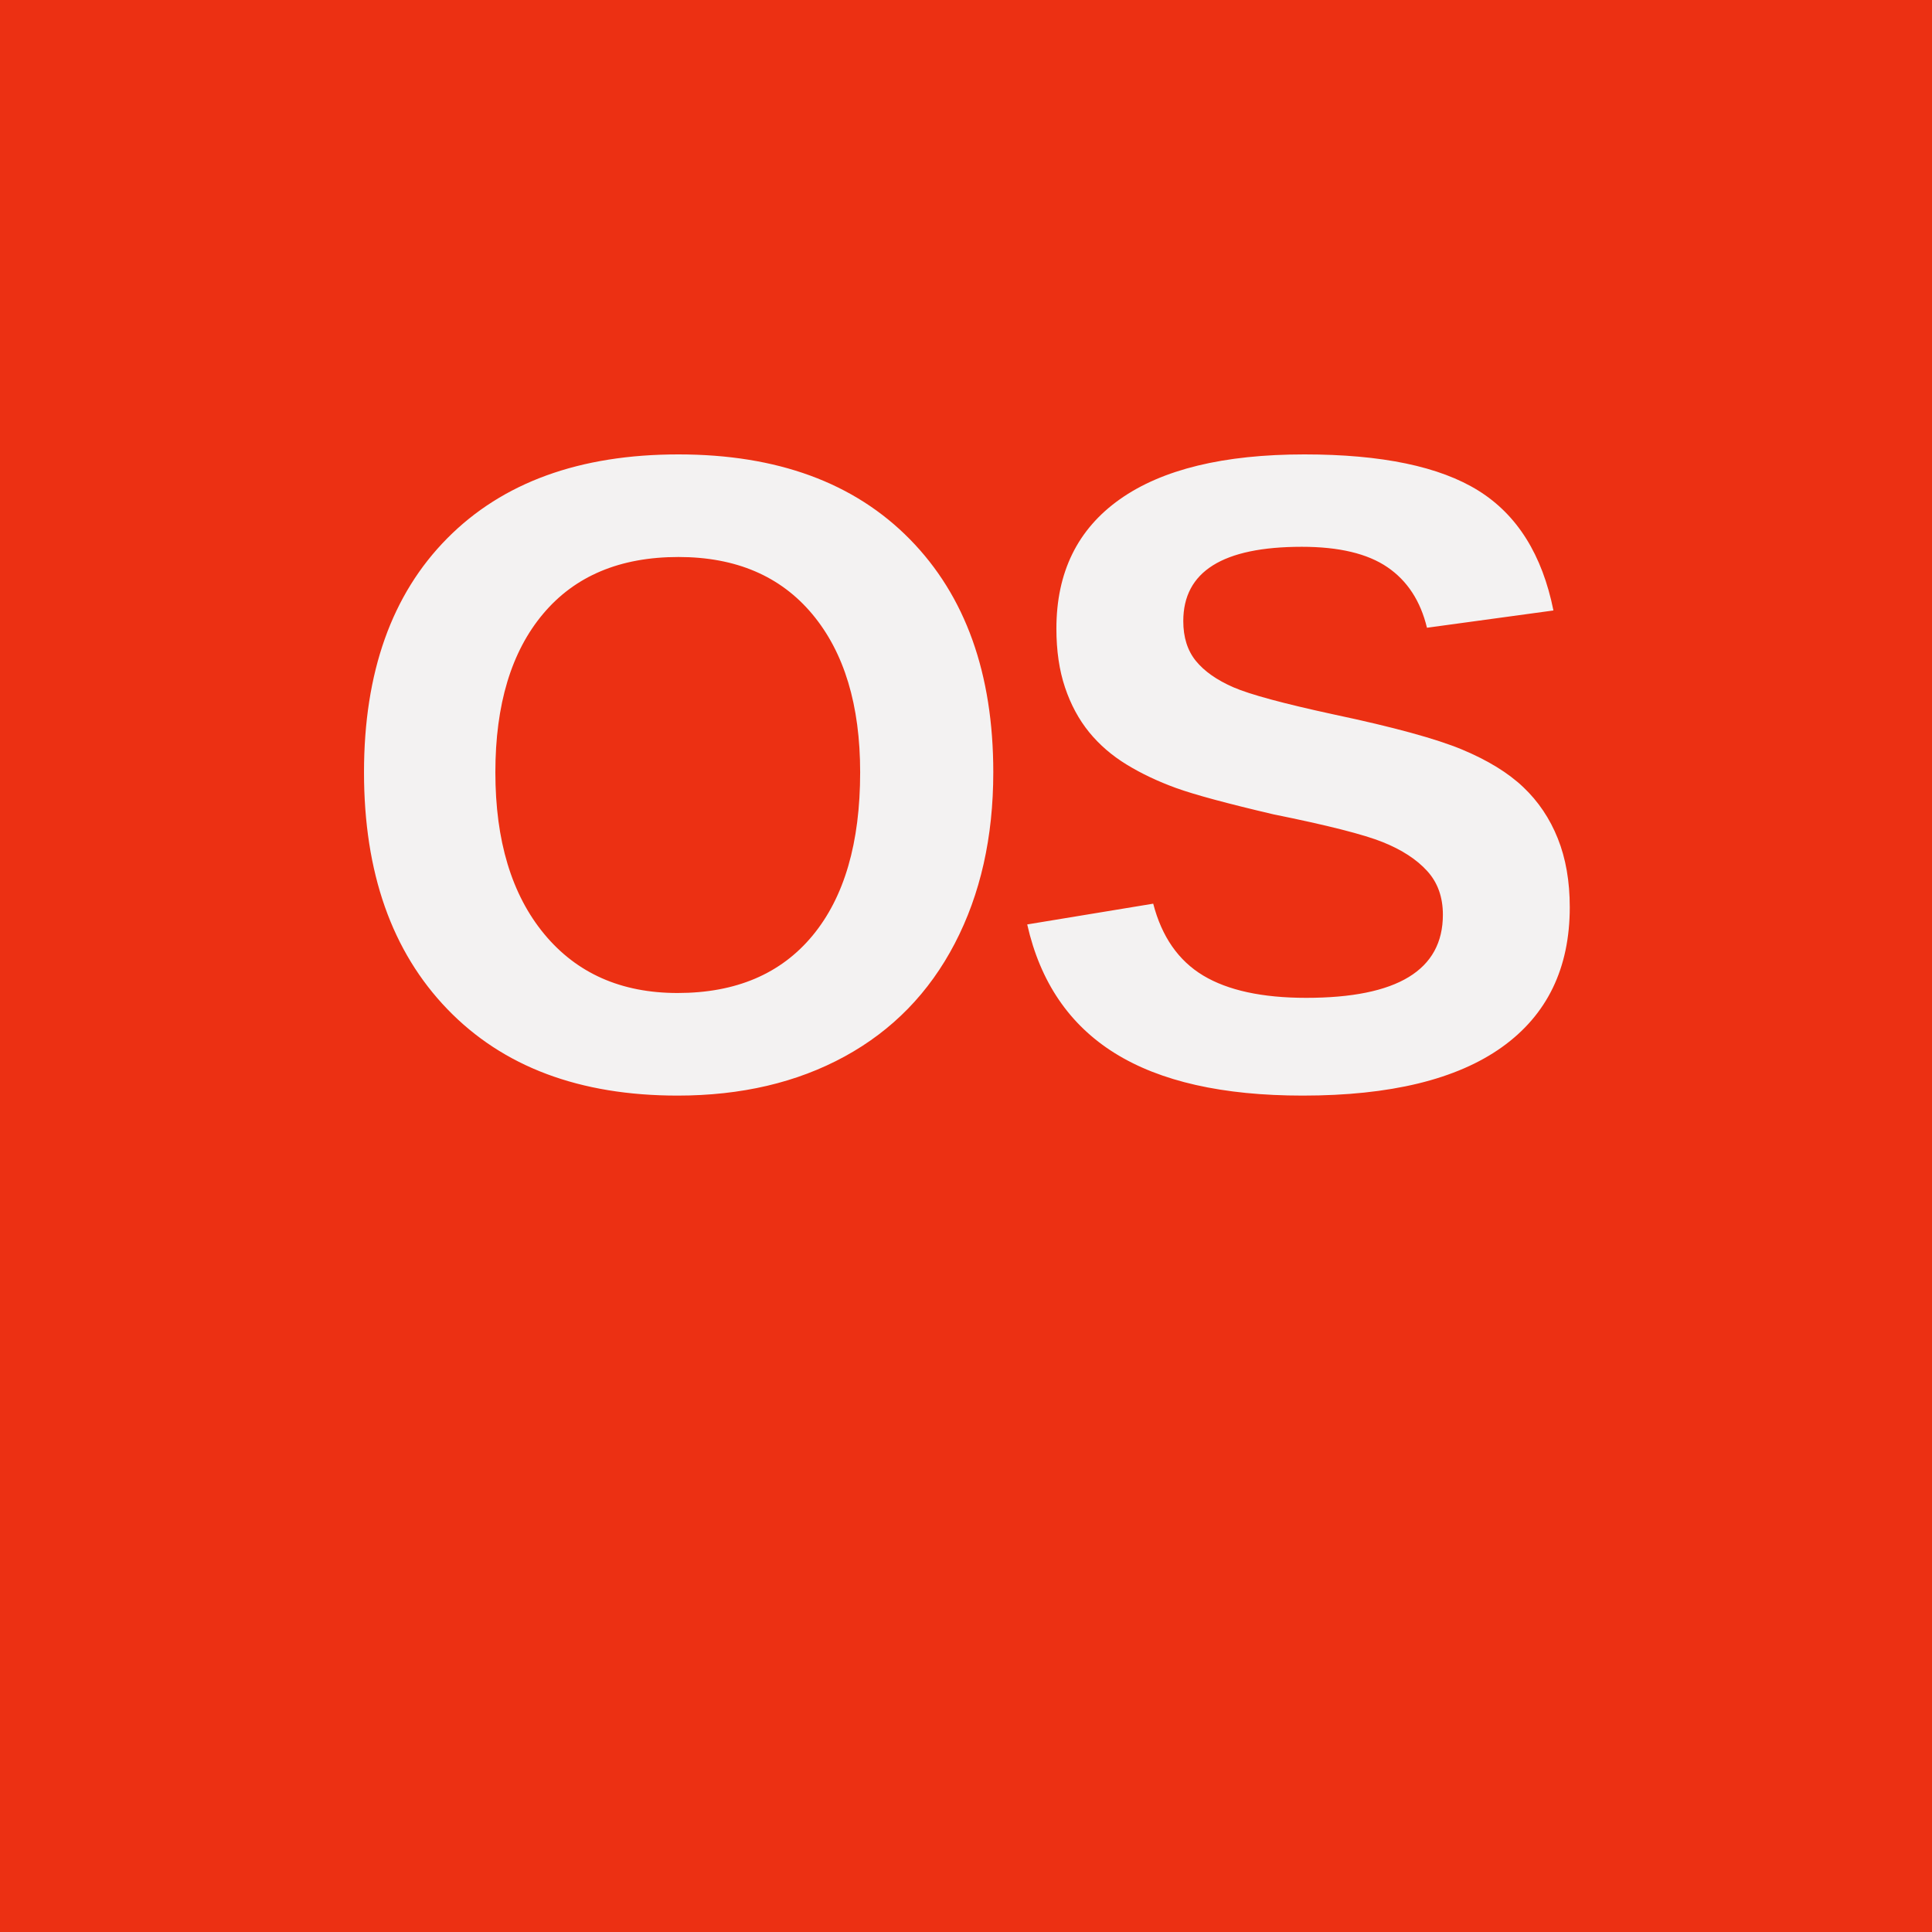
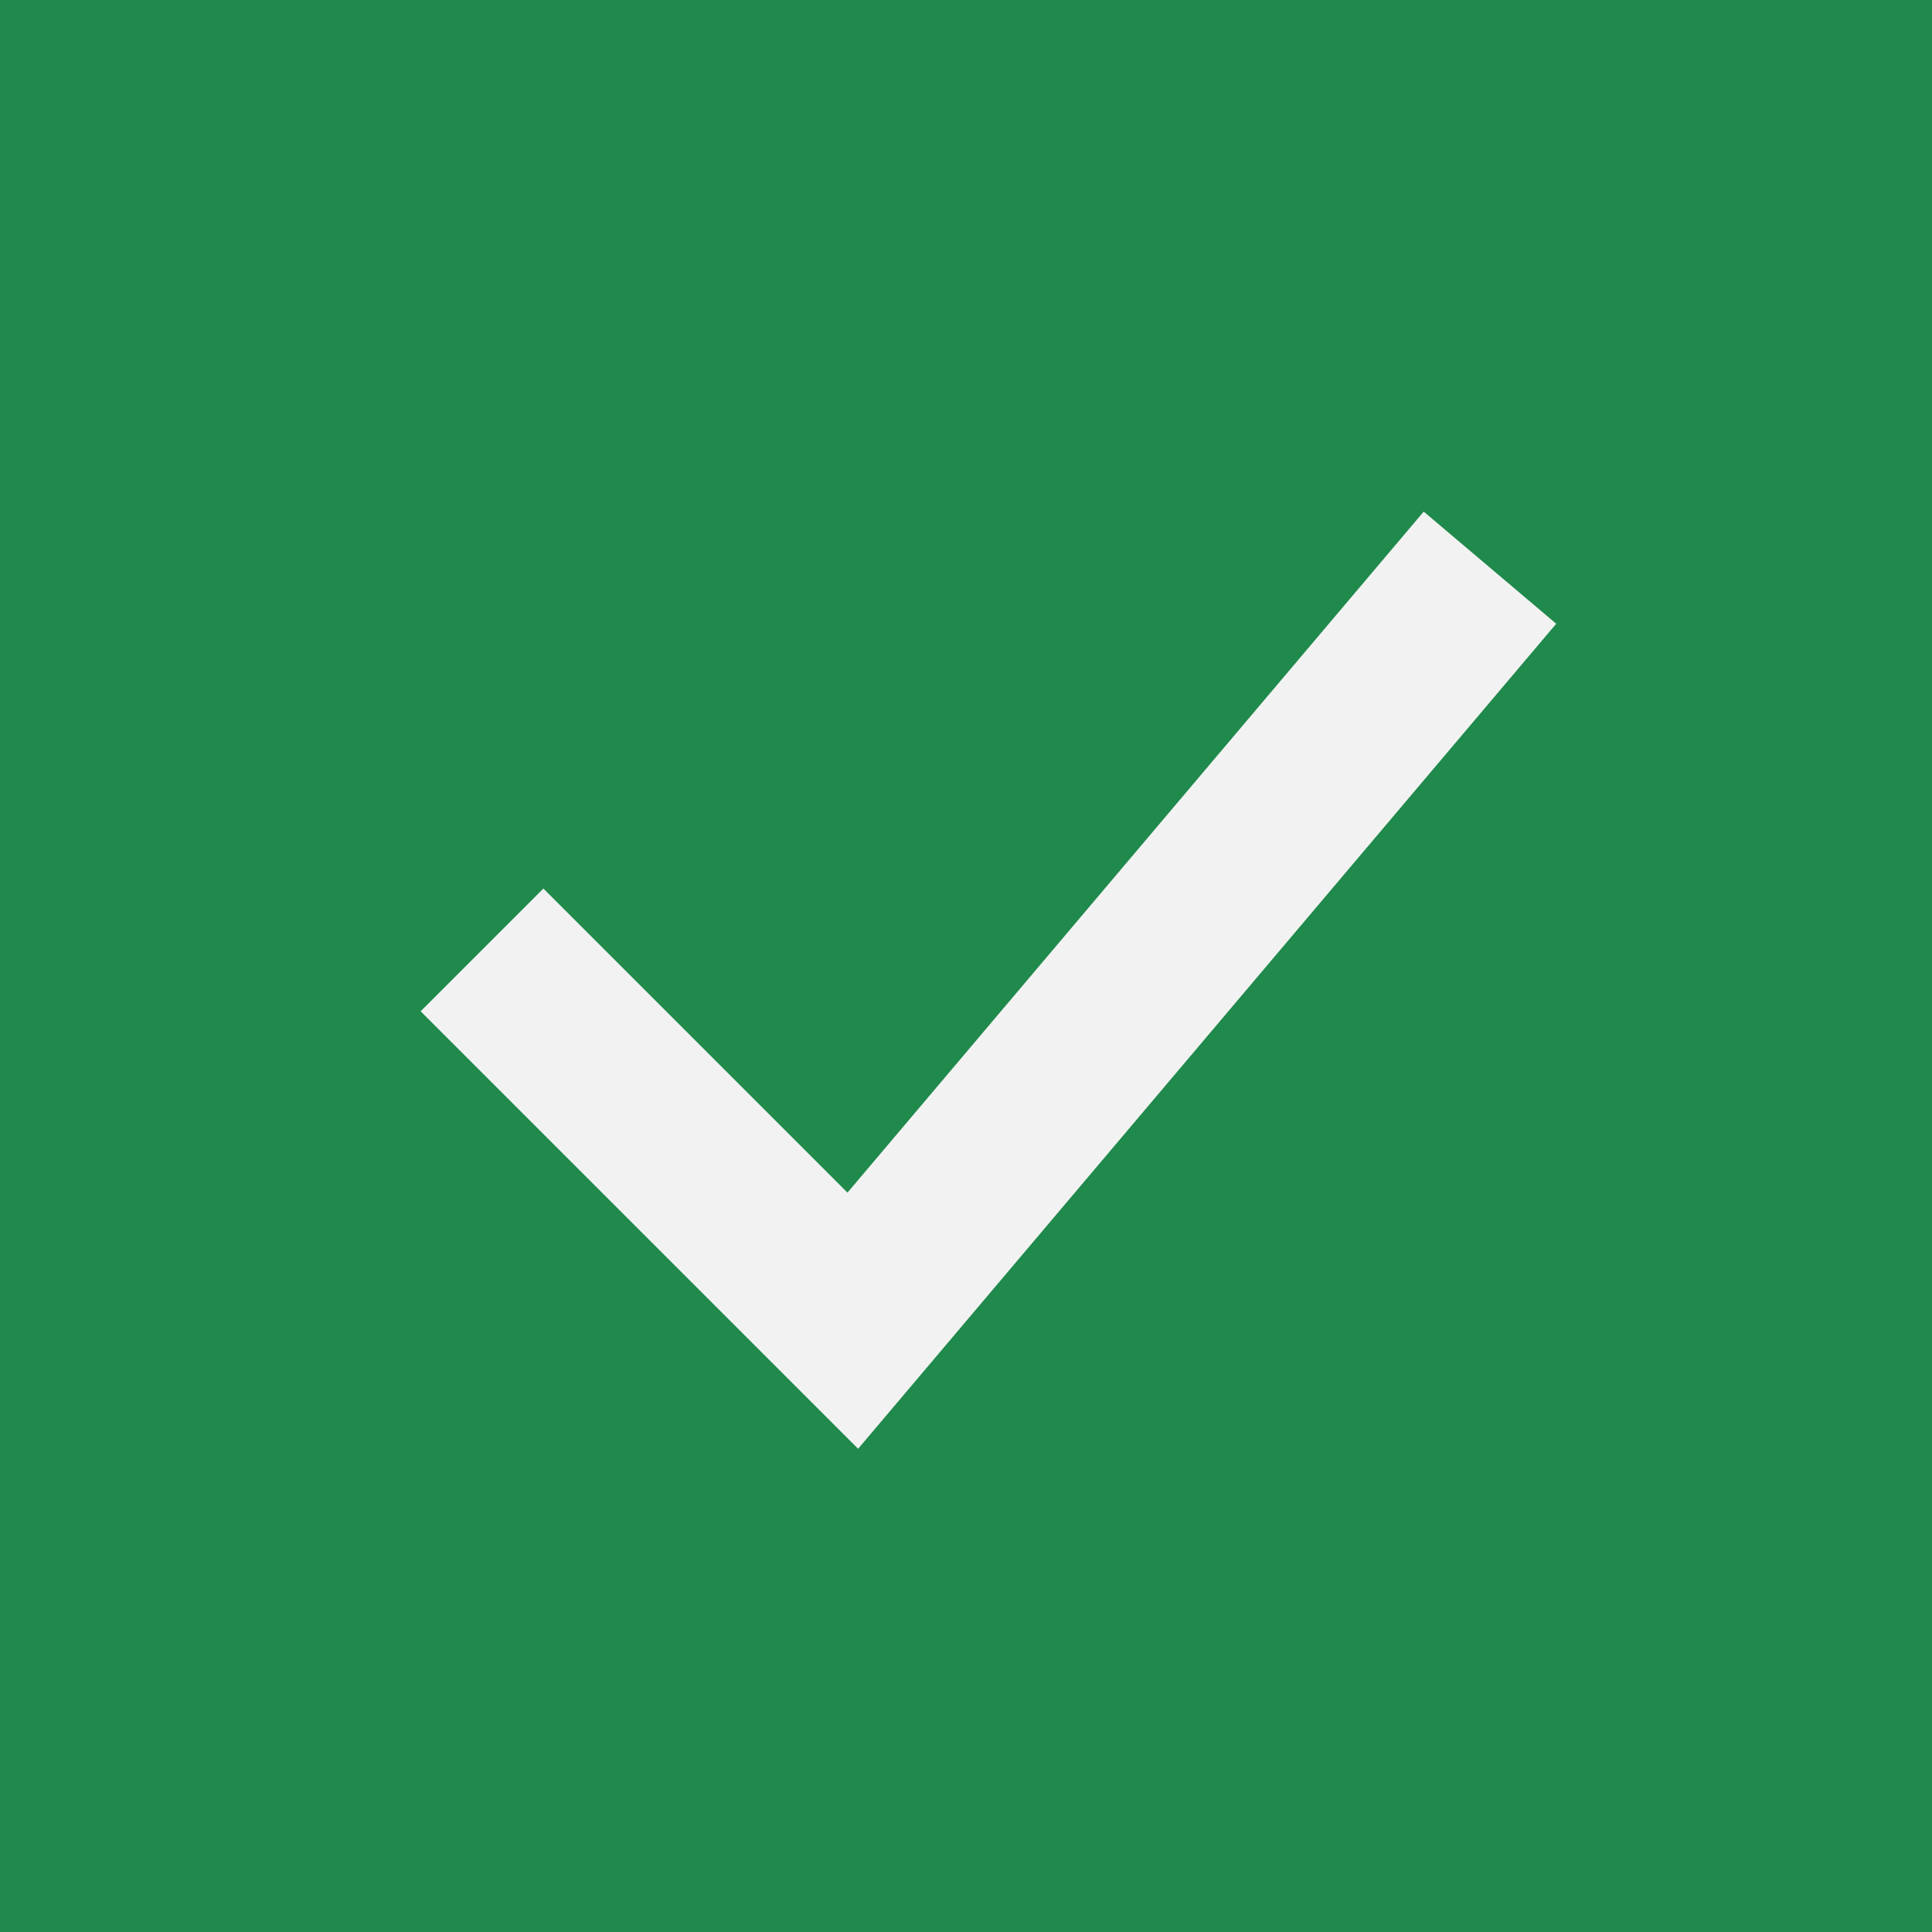
<svg xmlns="http://www.w3.org/2000/svg" viewBox="0 0 512 512" width="512" height="512">
-   <rect width="512" height="512" fill="#ec3013" />
-   <text x="256" y="288" text-anchor="middle" font-family="Arial, system-ui, sans-serif" font-weight="900" font-size="240" letter-spacing="-8" fill="#f3f2f2">OS</text>
+   <rect width="512" height="512" fill="#1f8a4c" />
+   <path d="M144 268 L226 350 L380 168" fill="none" stroke="#f3f2f2" stroke-width="46" stroke-linecap="square" stroke-linejoin="miter" />
</svg>
